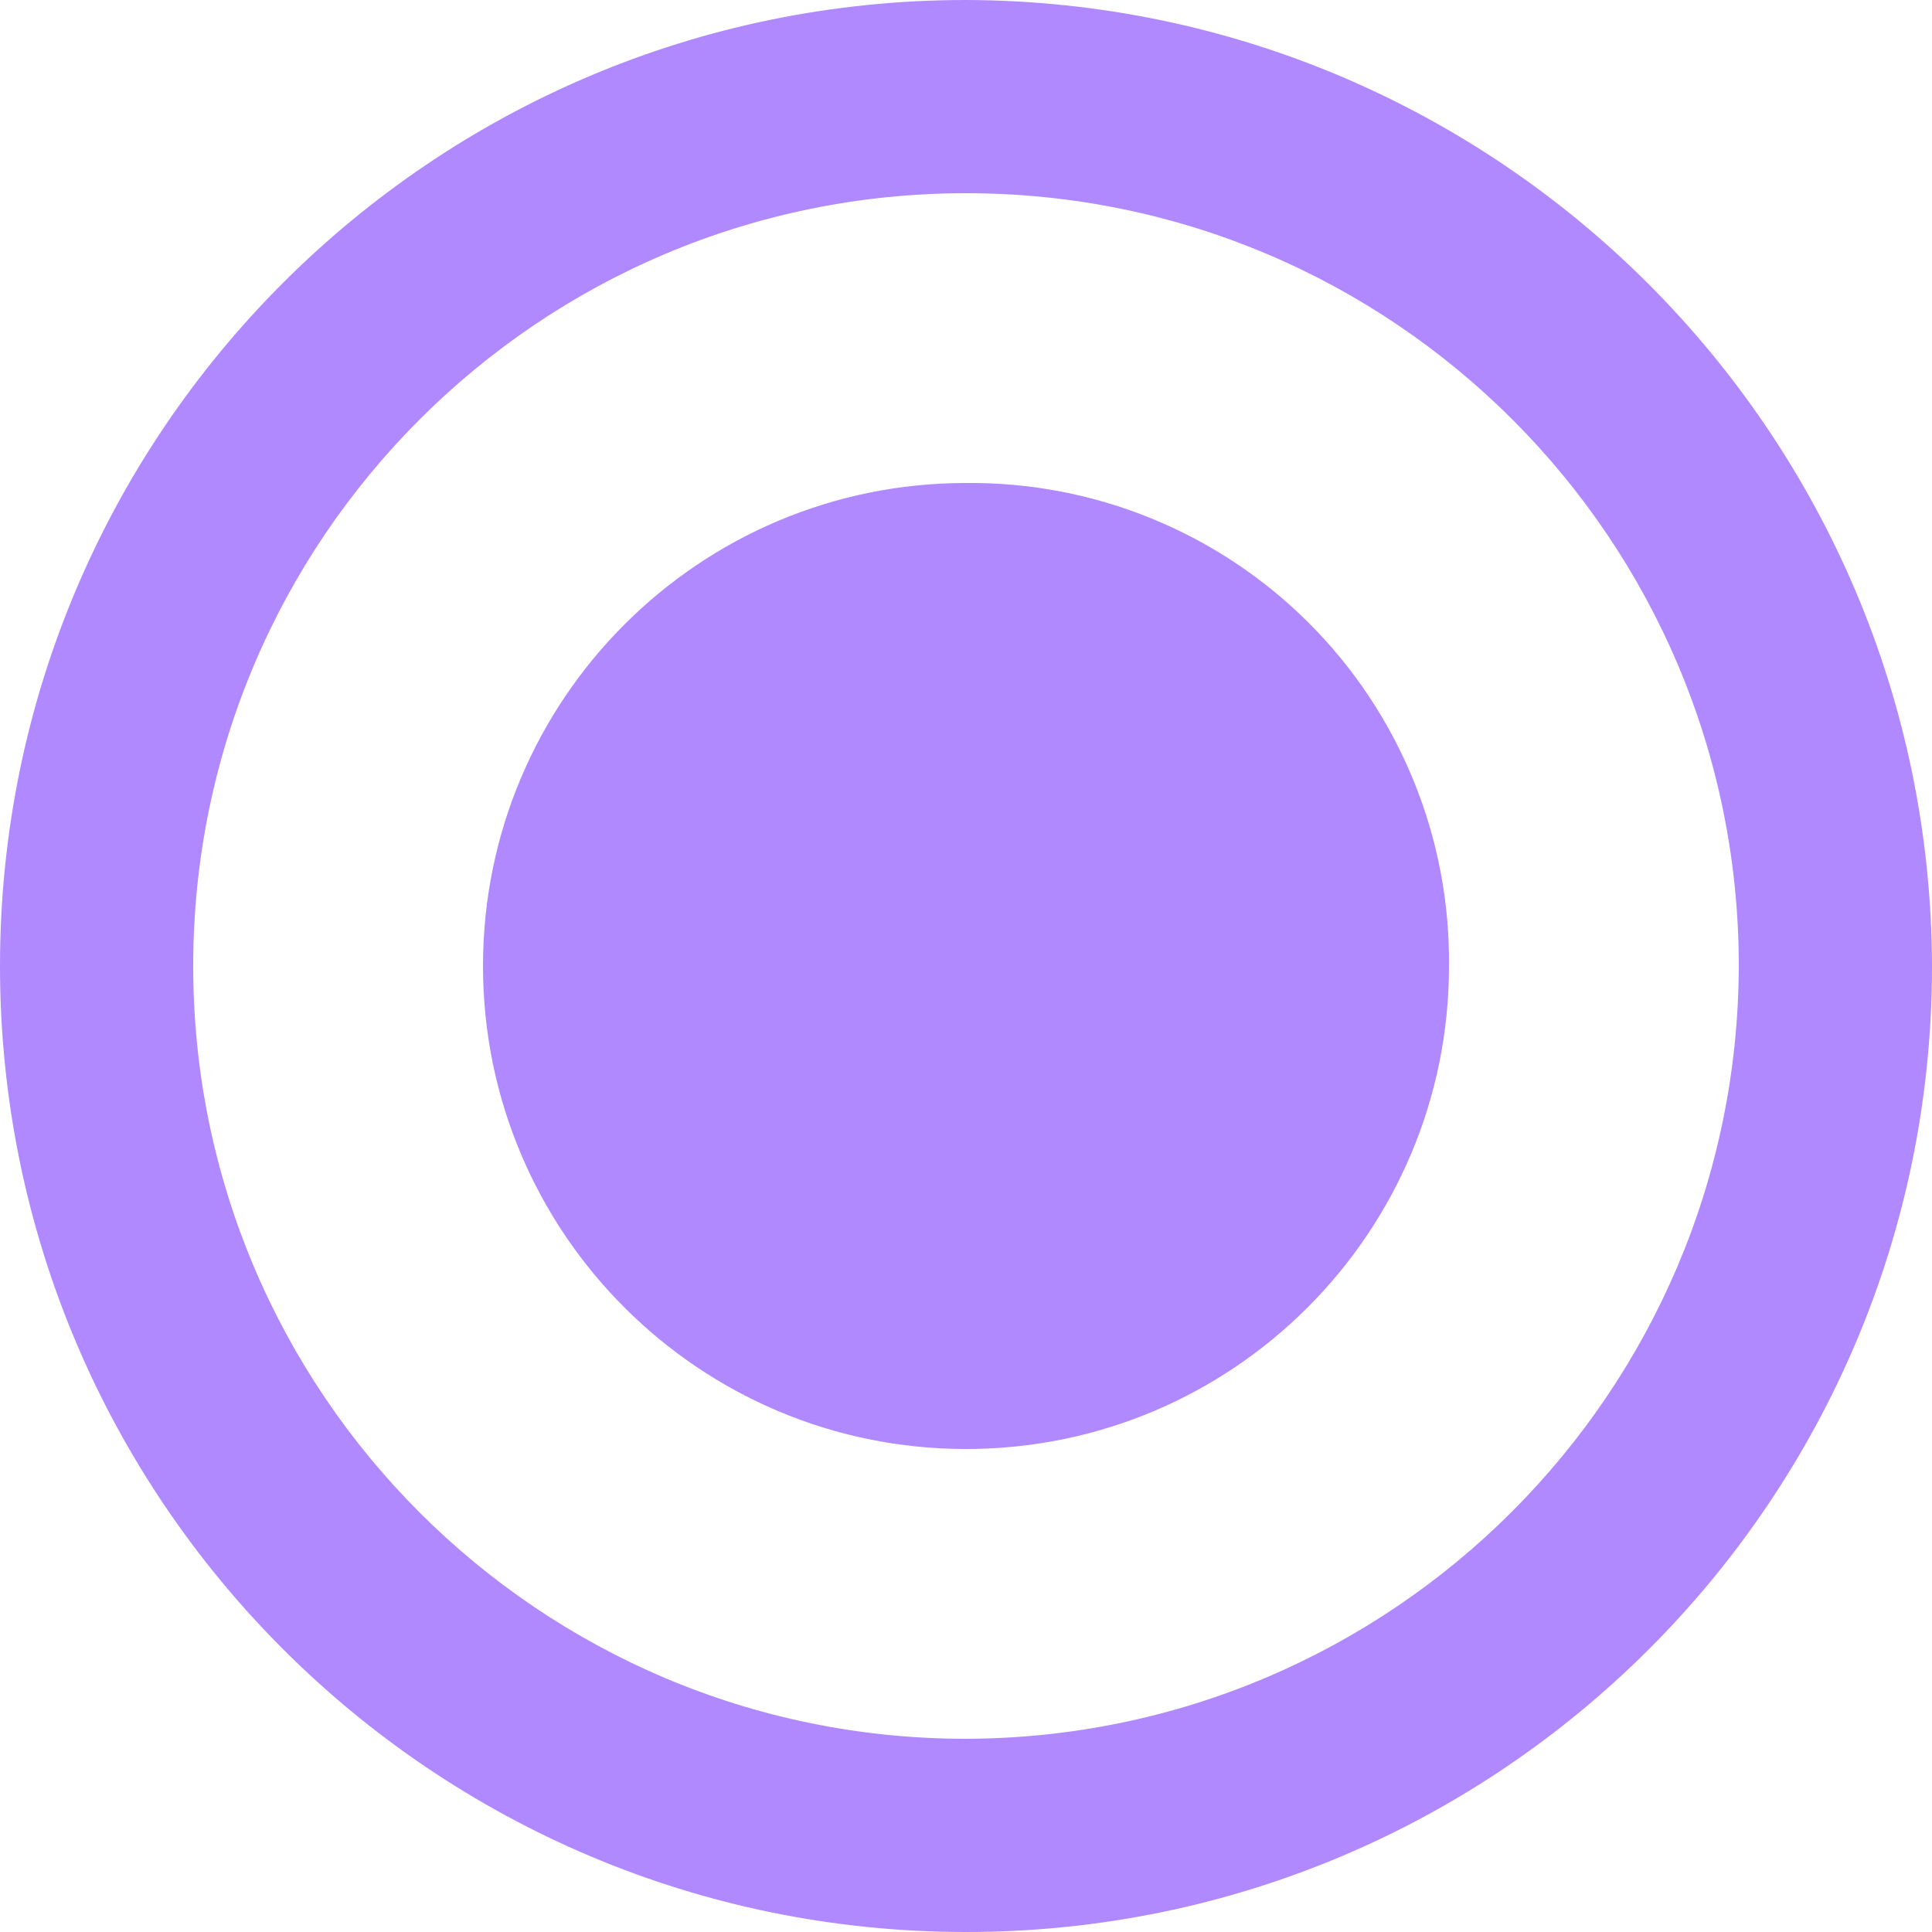
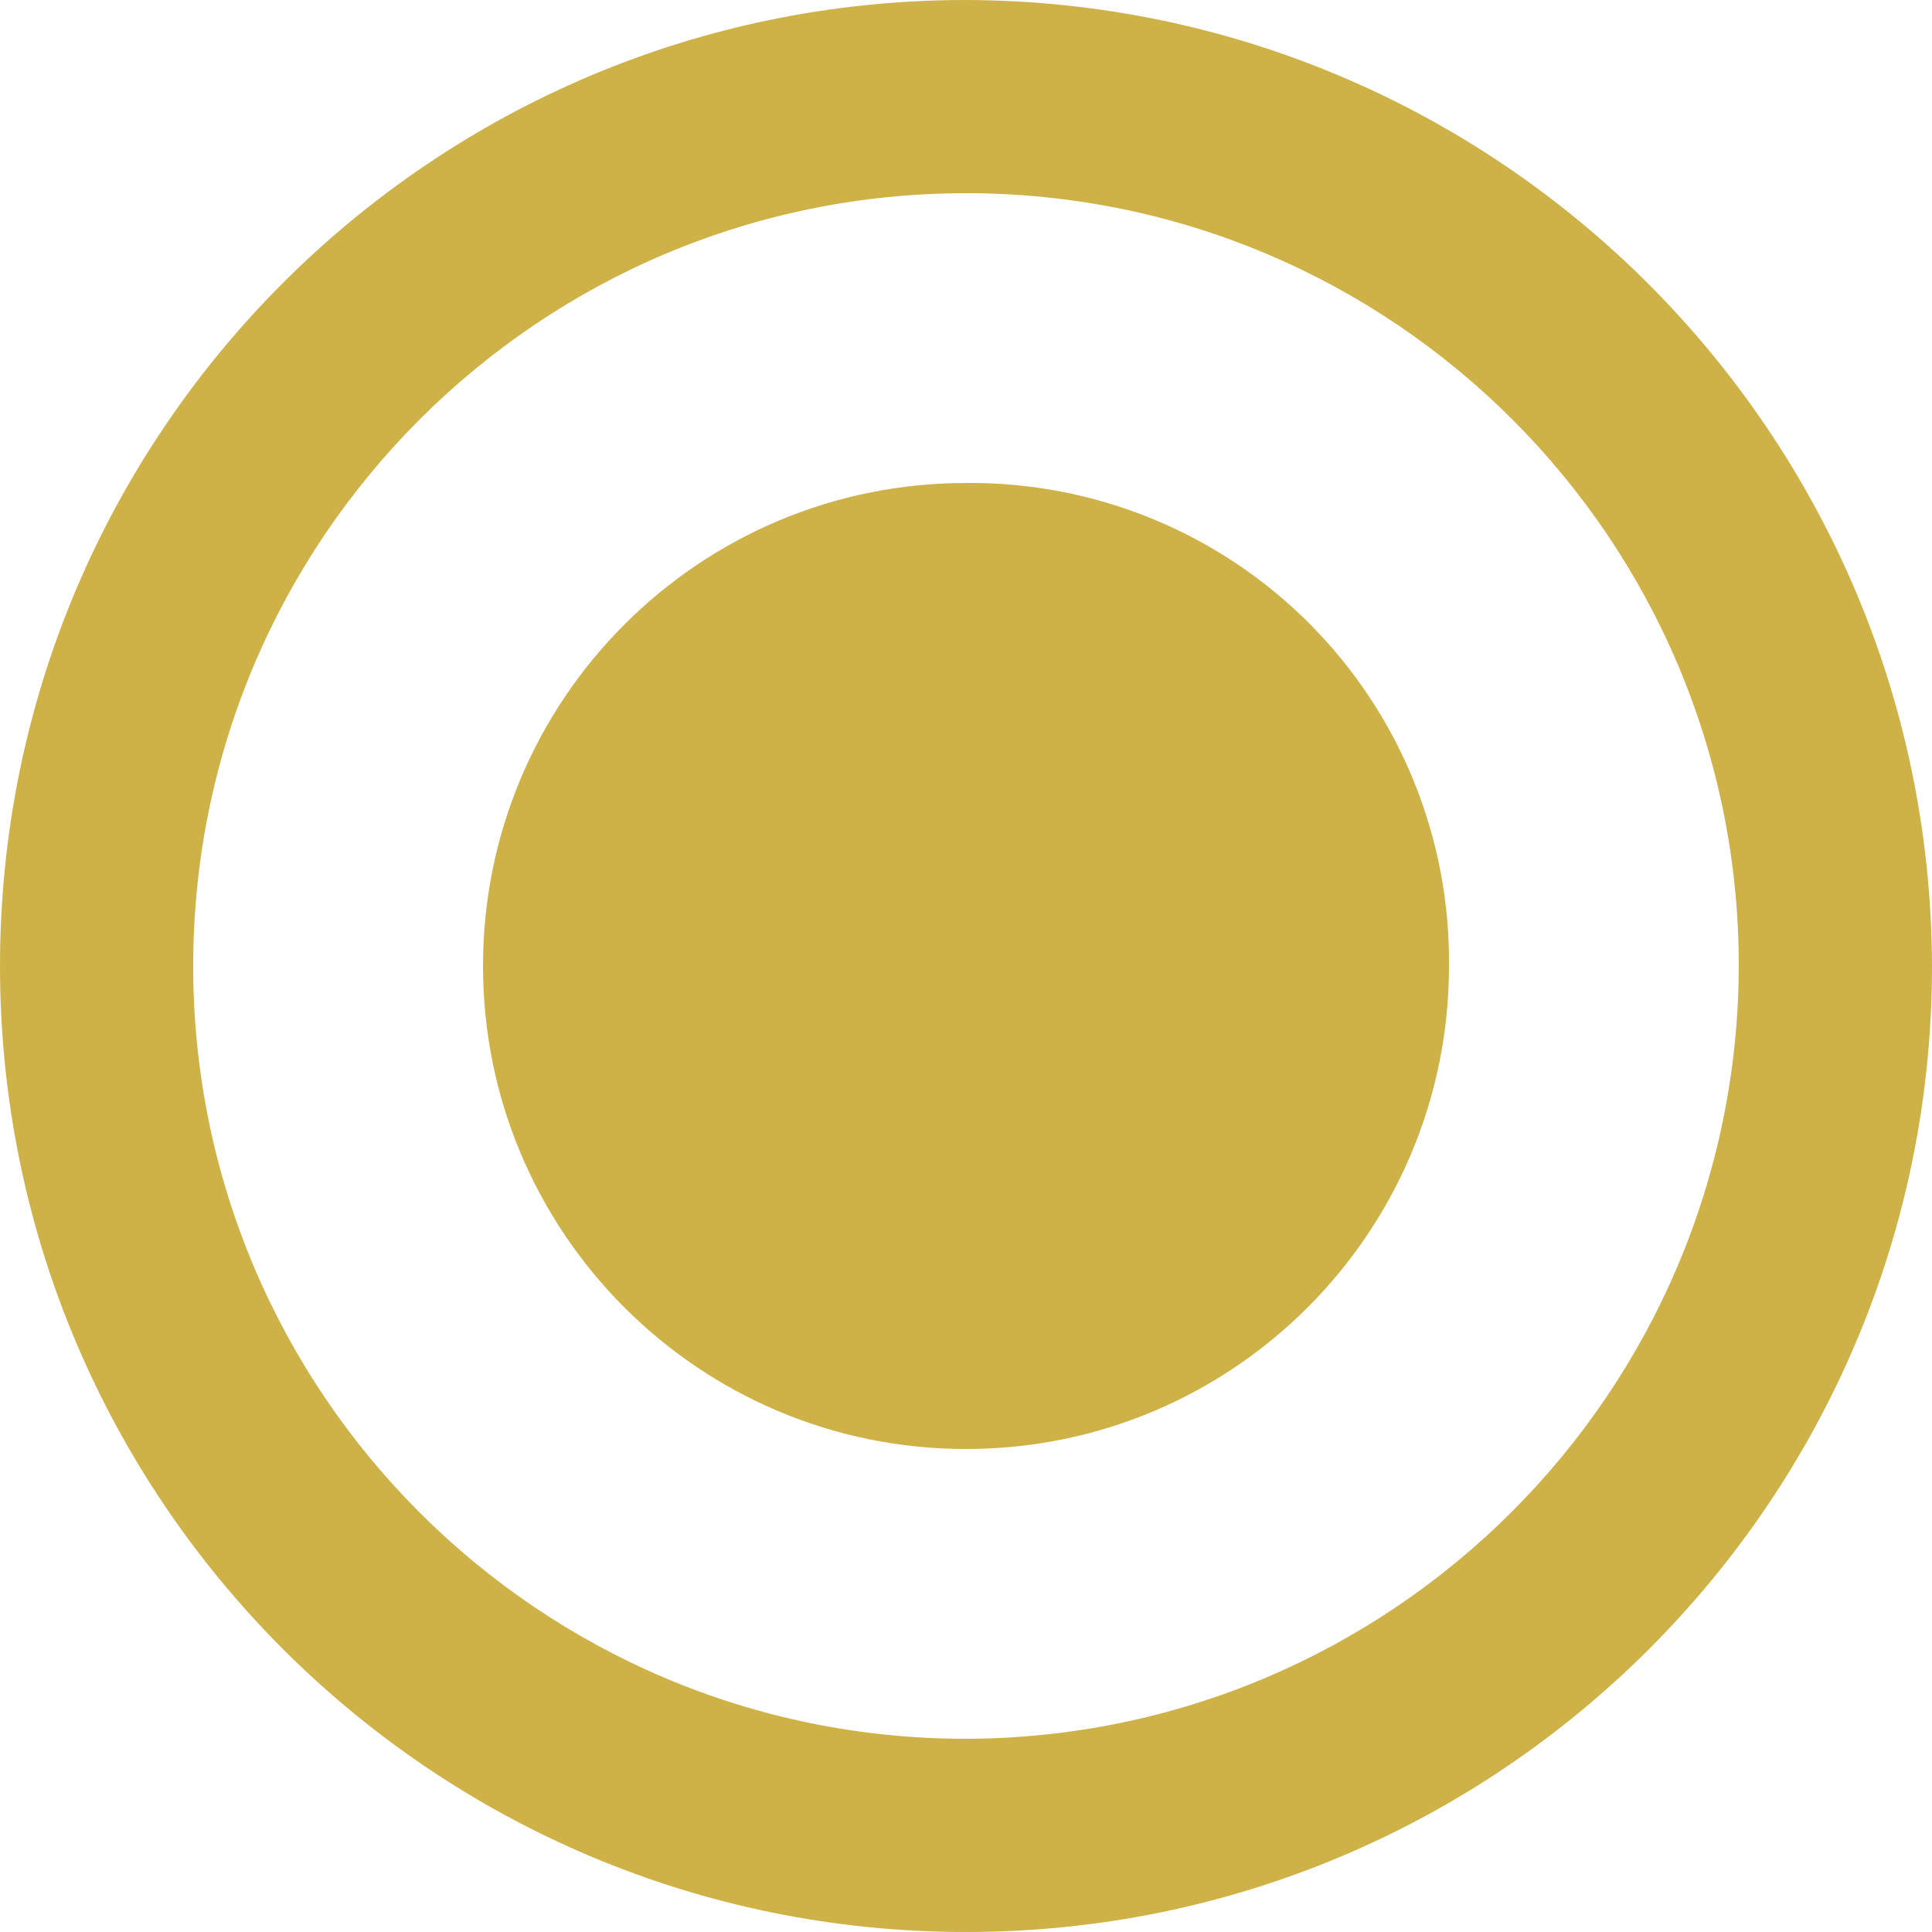
<svg xmlns="http://www.w3.org/2000/svg" width="24" height="24" viewBox="0 0 24 24">
  <defs>
    <style type="text/css">
-             .cls-1{fill:#b088ff;fill-rule:evenodd}
+             .cls-1{fill:#CEB247;fill-rule:evenodd}
        </style>
  </defs>
  <g id="radiobttom_active" transform="translate(-508 -240)">
    <path id="radio_on" d="M14 8a6 6 0 1 0 6 6 5.942 5.942 0 0 0-6-6zm0-6a12 12 0 1 0 12 12A12.035 12.035 0 0 0 14 2zm0 21.6a9.6 9.6 0 1 1 9.6-9.6 9.628 9.628 0 0 1-9.6 9.6z" class="cls-1" transform="translate(506 238)" />
  </g>
</svg>
